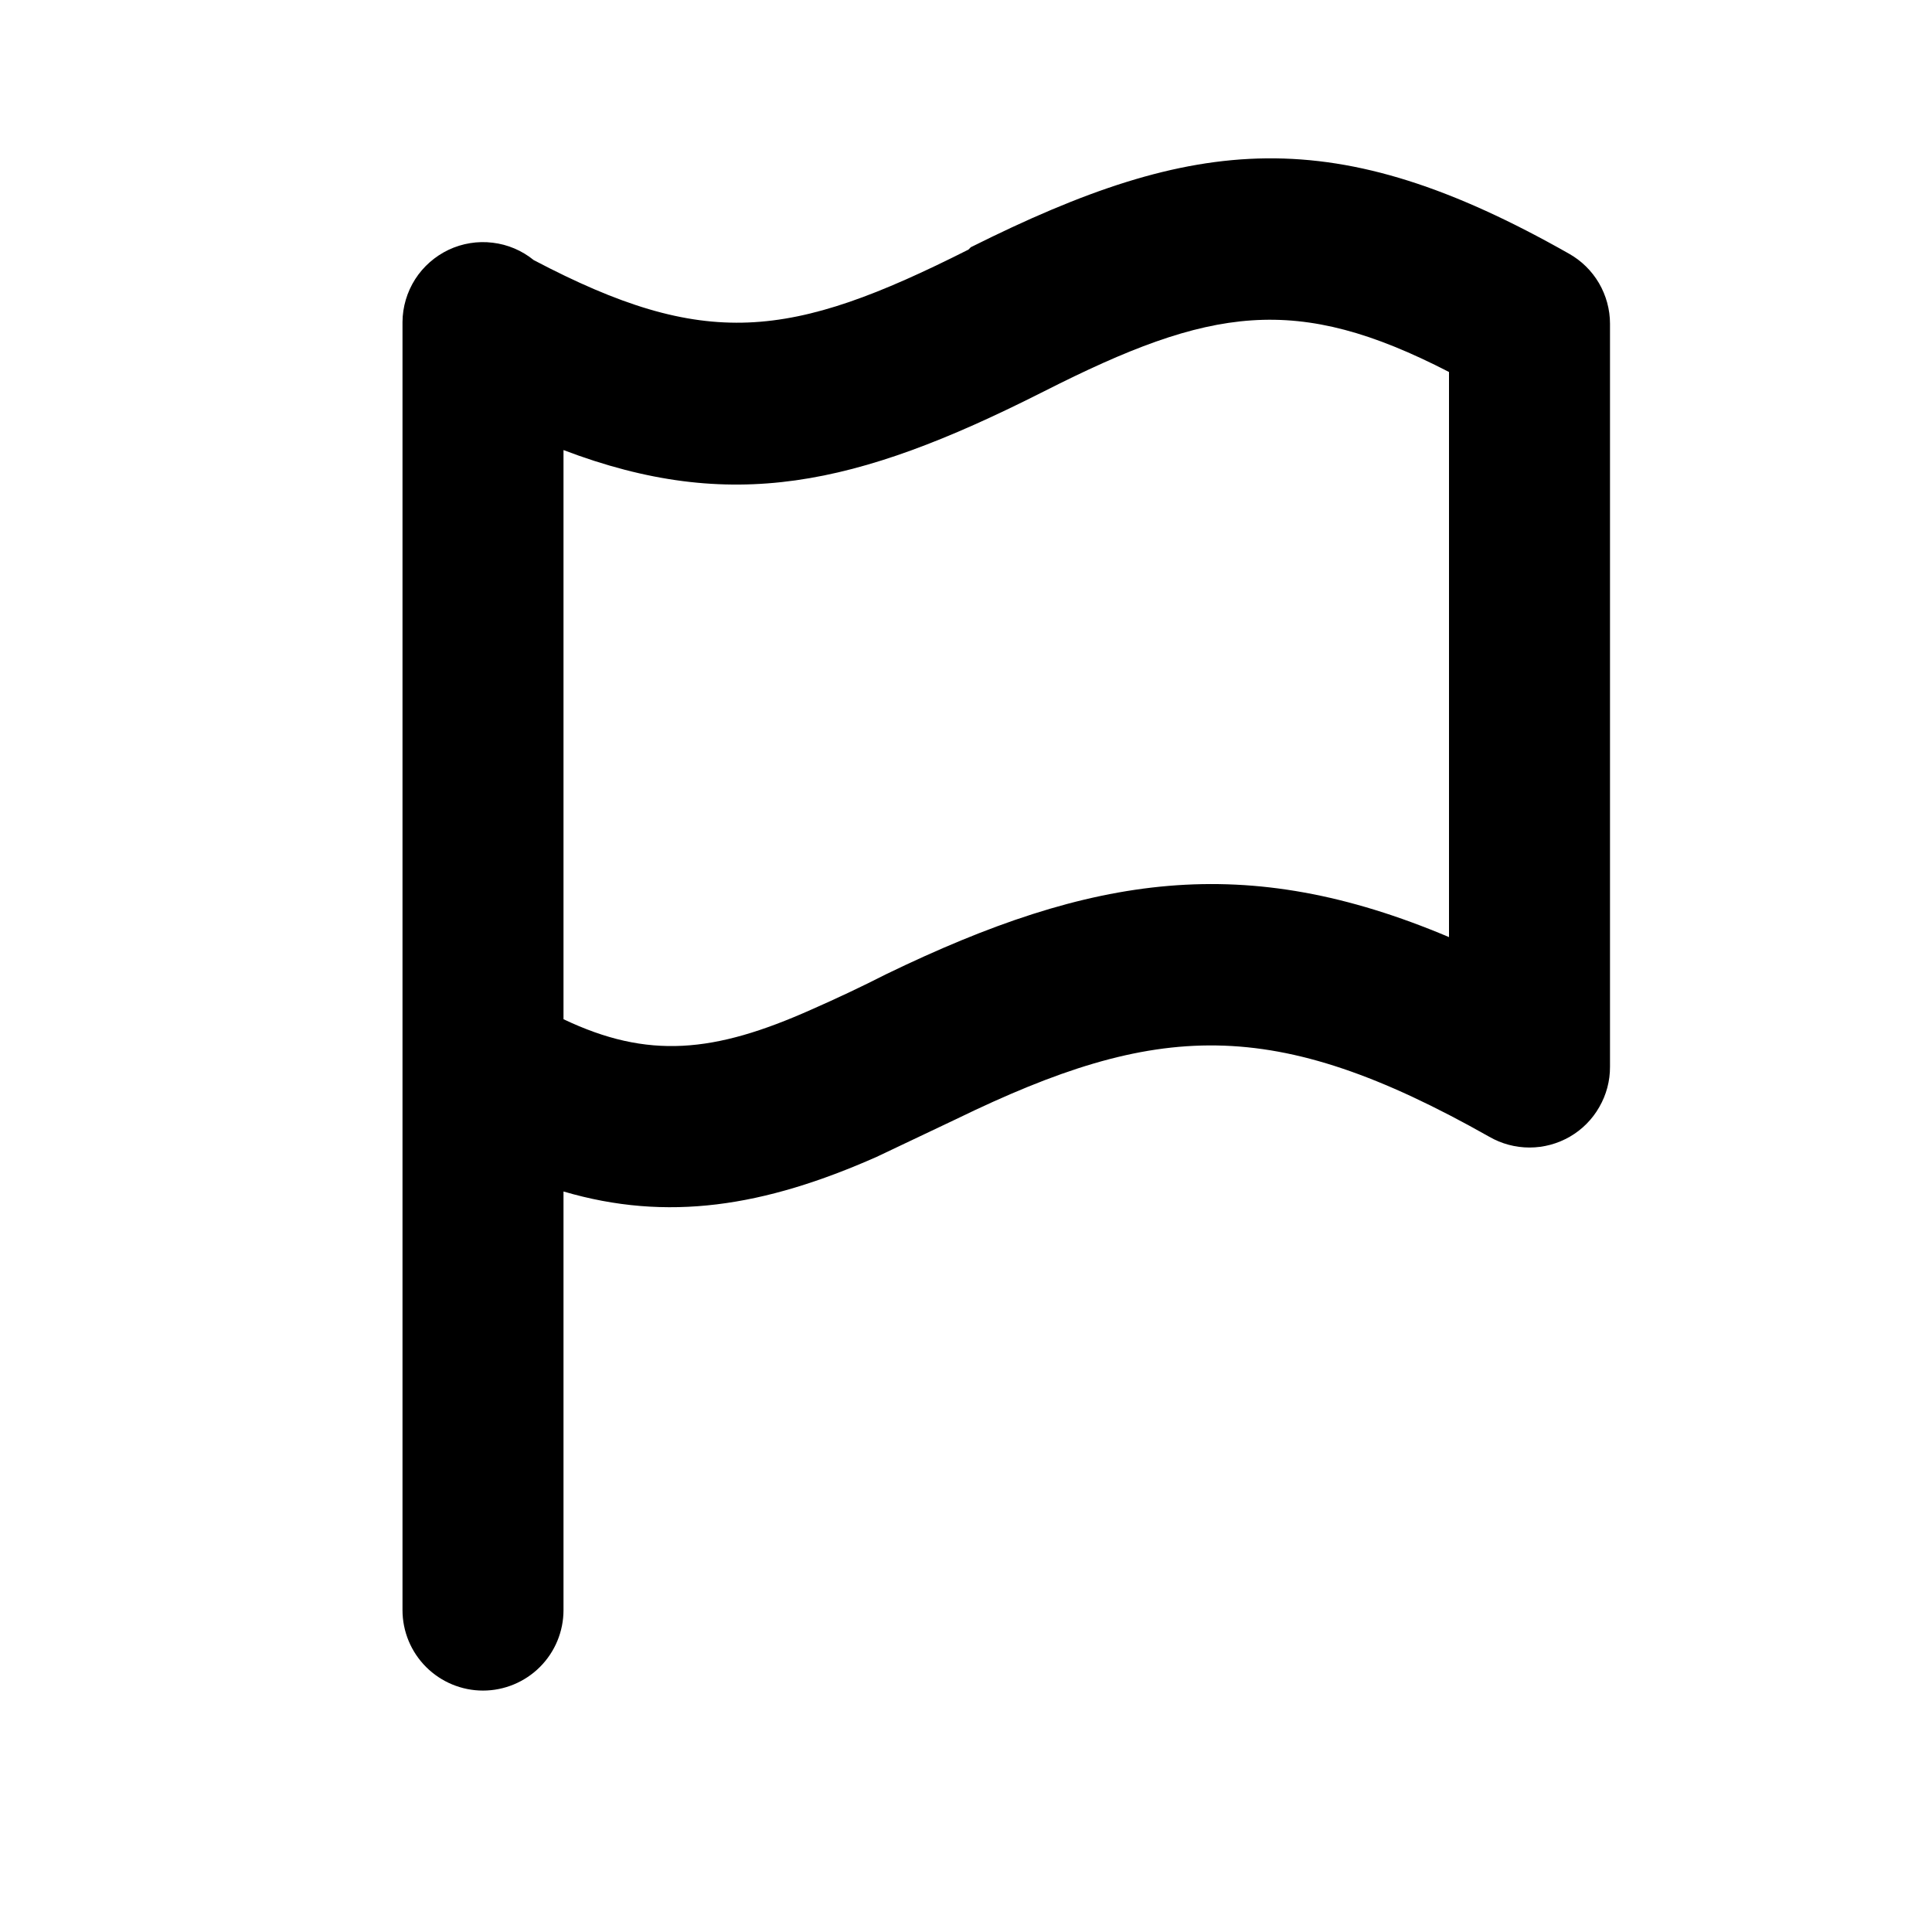
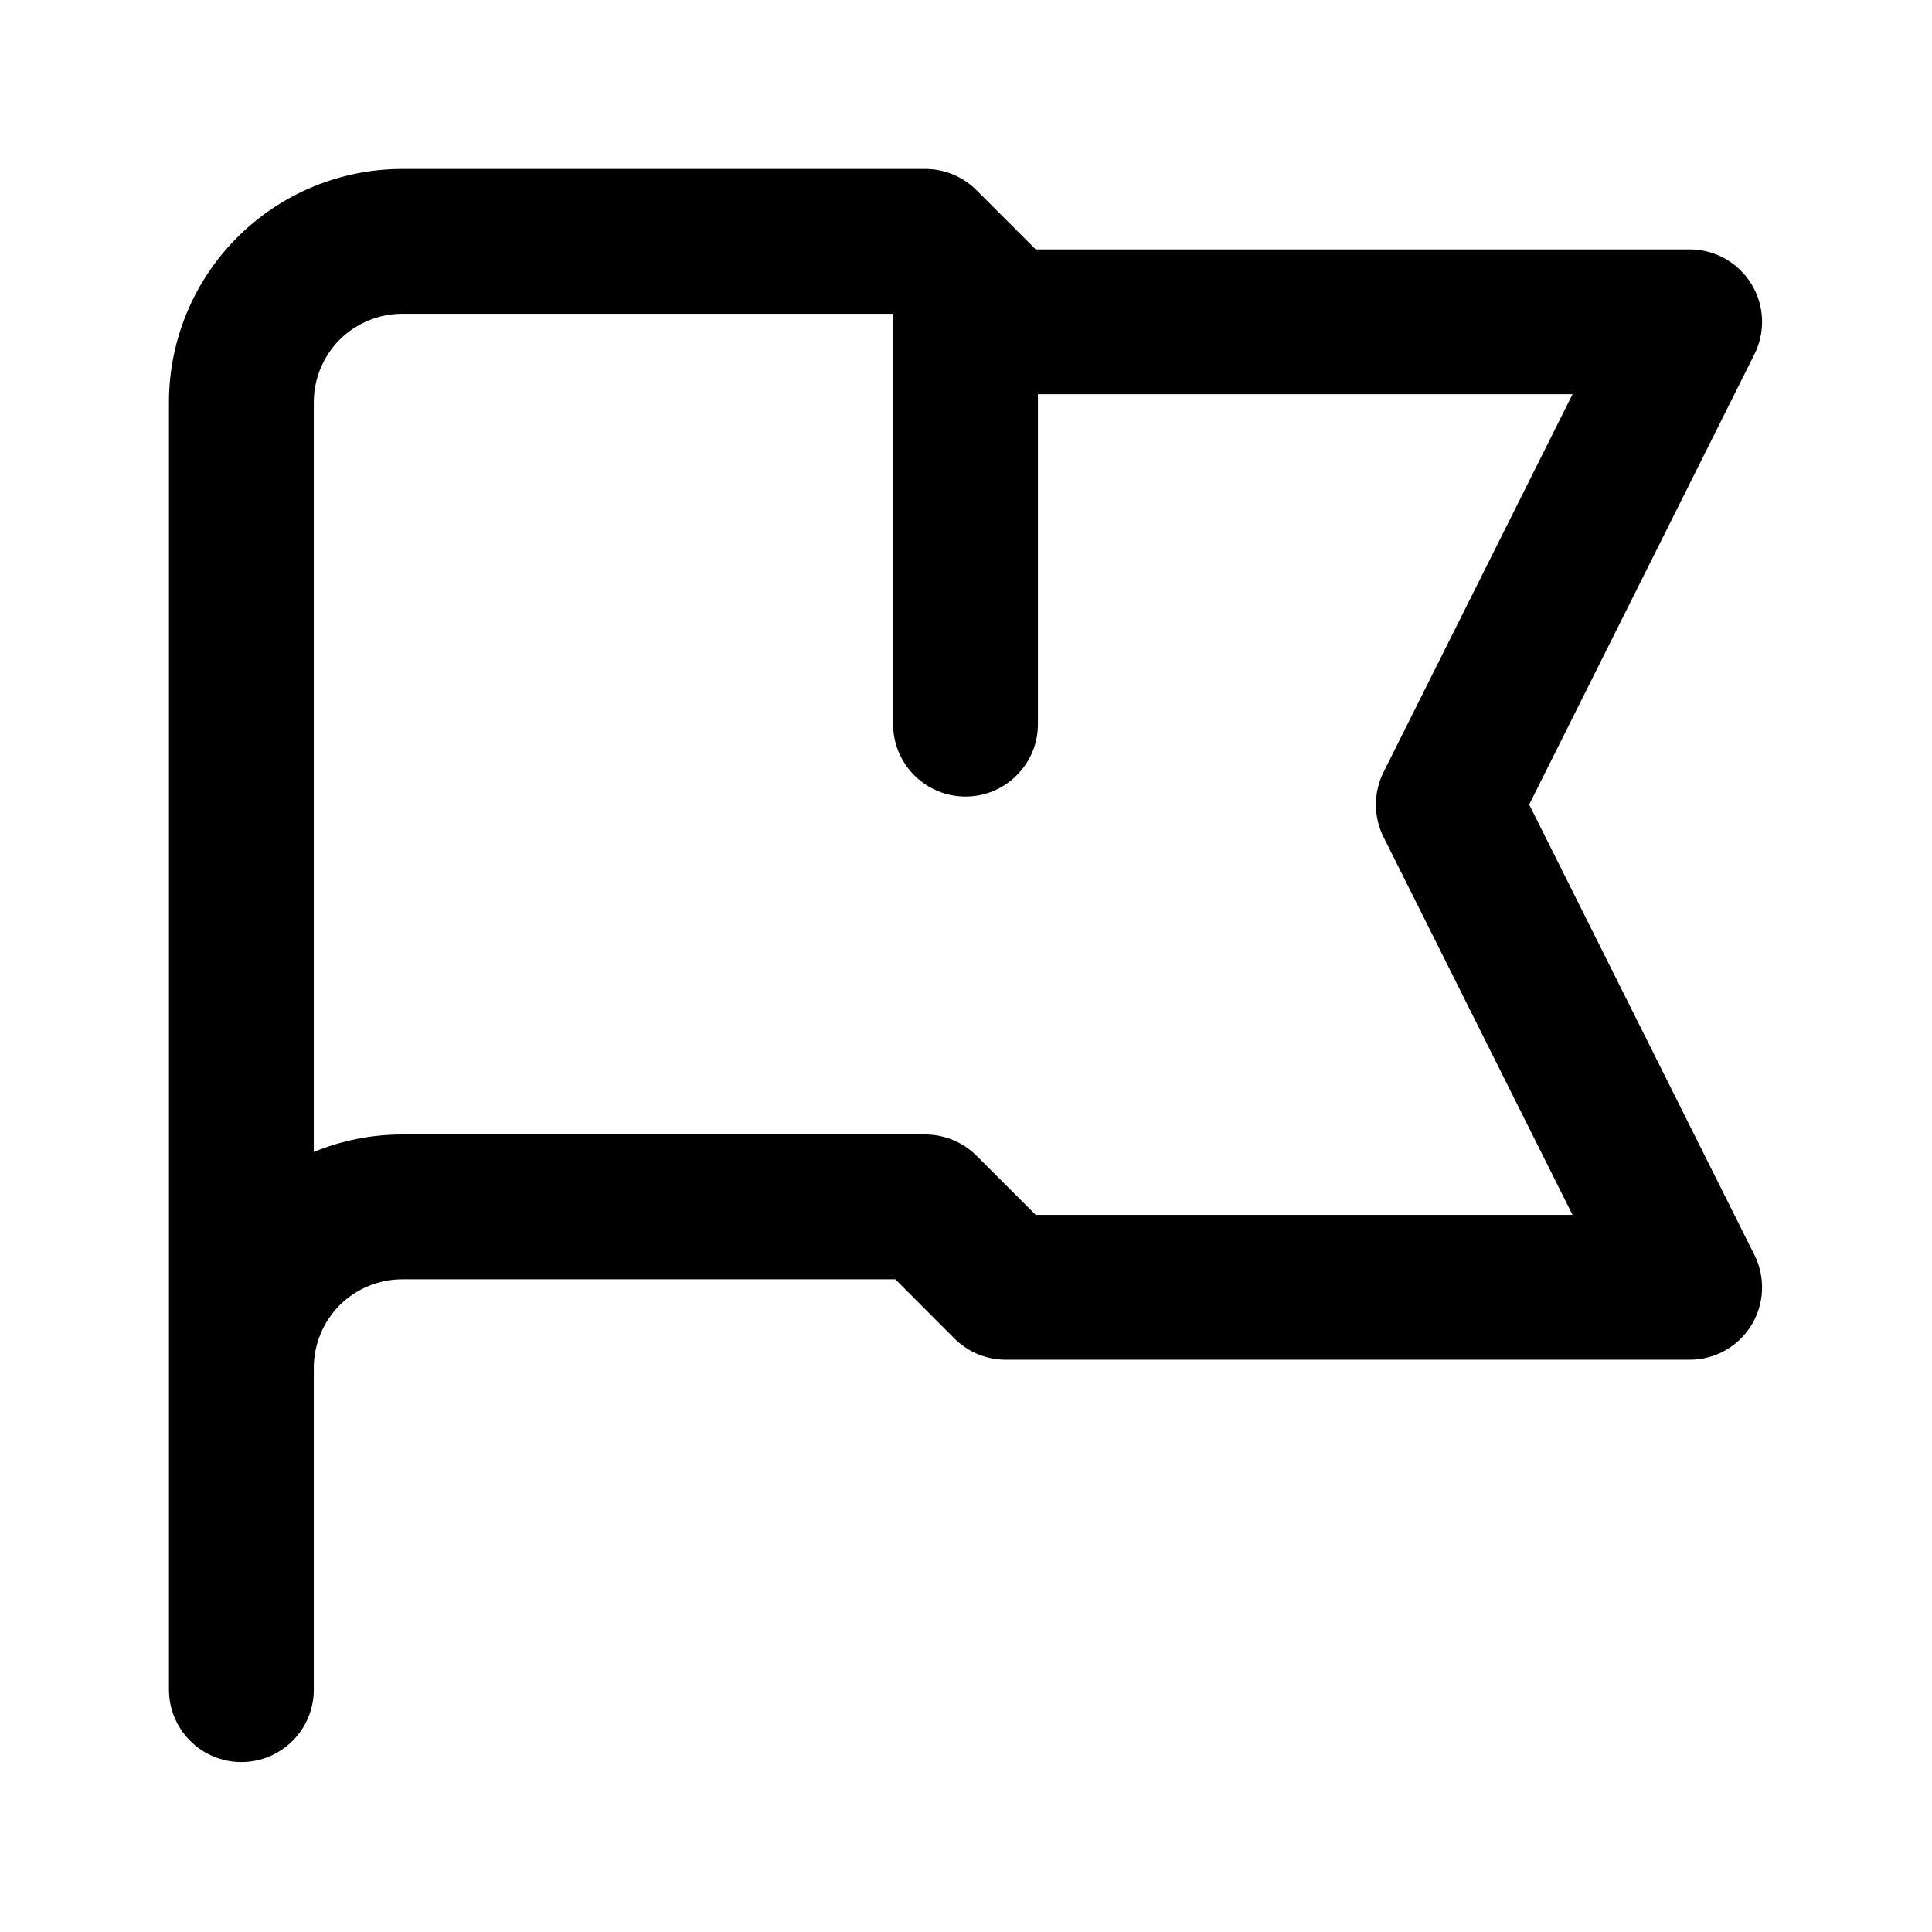
- <svg xmlns="http://www.w3.org/2000/svg" width="24" height="24" viewBox="0 0 24 24" fill="currentColor">
-   <path d="M6.63 3.231C8.76 4.351 9.81 4.221 12.03 3.101L12.06 3.071C14.86 1.671 16.58 1.501 19.49 3.151C19.645 3.238 19.773 3.364 19.863 3.517C19.952 3.67 20 3.844 20 4.021V13.251C20.001 13.427 19.955 13.6 19.867 13.752C19.78 13.905 19.654 14.032 19.502 14.12C19.35 14.208 19.177 14.255 19.001 14.255C18.825 14.255 18.652 14.209 18.5 14.121C15.81 12.601 14.37 12.691 11.88 13.901C11.55 14.058 11.22 14.215 10.89 14.371C9.49 14.991 8.29 15.181 7 14.801V20.001C7 20.266 6.895 20.52 6.707 20.708C6.52 20.895 6.265 21.001 6 21.001C5.735 21.001 5.48 20.895 5.293 20.708C5.105 20.52 5 20.266 5 20.001V4.001C5.001 3.812 5.056 3.628 5.157 3.469C5.258 3.311 5.403 3.184 5.573 3.103C5.743 3.023 5.933 2.992 6.12 3.015C6.307 3.037 6.484 3.112 6.63 3.231ZM7 12.661C8.05 13.161 8.87 13.081 10.08 12.541C10.394 12.403 10.704 12.257 11.01 12.101C13.57 10.861 15.47 10.571 18 11.641V4.621C16.1 3.641 15.04 3.811 12.97 4.861L12.93 4.881C10.63 6.041 9.08 6.381 7 5.591V12.661Z" fill="currentColor" />
+ <svg xmlns="http://www.w3.org/2000/svg" width="20" height="20" viewBox="0 0 20.01 20.01" fill="none">
+   <path fill-rule="evenodd" clip-rule="evenodd" d="M4.167 3.25C3.924 3.25 3.69 3.347 3.518 3.518C3.347 3.69 3.25 3.924 3.25 4.167V11.931C3.538 11.812 3.849 11.75 4.167 11.75H9.583C9.782 11.75 9.973 11.829 10.114 11.97L10.727 12.583H16.287L14.329 8.669C14.224 8.458 14.224 8.209 14.329 7.998L16.287 4.083H10.75V7.5C10.75 7.914 10.414 8.25 10 8.25C9.586 8.25 9.25 7.914 9.25 7.5V3.25H4.167ZM10.727 2.583L10.114 1.97C9.973 1.829 9.782 1.75 9.583 1.75H4.167C3.526 1.75 2.911 2.005 2.458 2.458C2.005 2.911 1.75 3.526 1.75 4.167V17.5C1.75 17.914 2.086 18.25 2.5 18.25C2.914 18.25 3.25 17.914 3.25 17.5V14.167C3.25 13.924 3.347 13.69 3.518 13.518C3.69 13.347 3.924 13.25 4.167 13.25H9.273L9.886 13.864C10.027 14.004 10.218 14.083 10.417 14.083H17.5C17.76 14.083 18.001 13.949 18.138 13.728C18.275 13.507 18.287 13.23 18.171 12.998L15.838 8.333L18.171 3.669C18.287 3.436 18.275 3.16 18.138 2.939C18.001 2.718 17.76 2.583 17.5 2.583H10.727Z" fill="CurrentColor" />
</svg>
